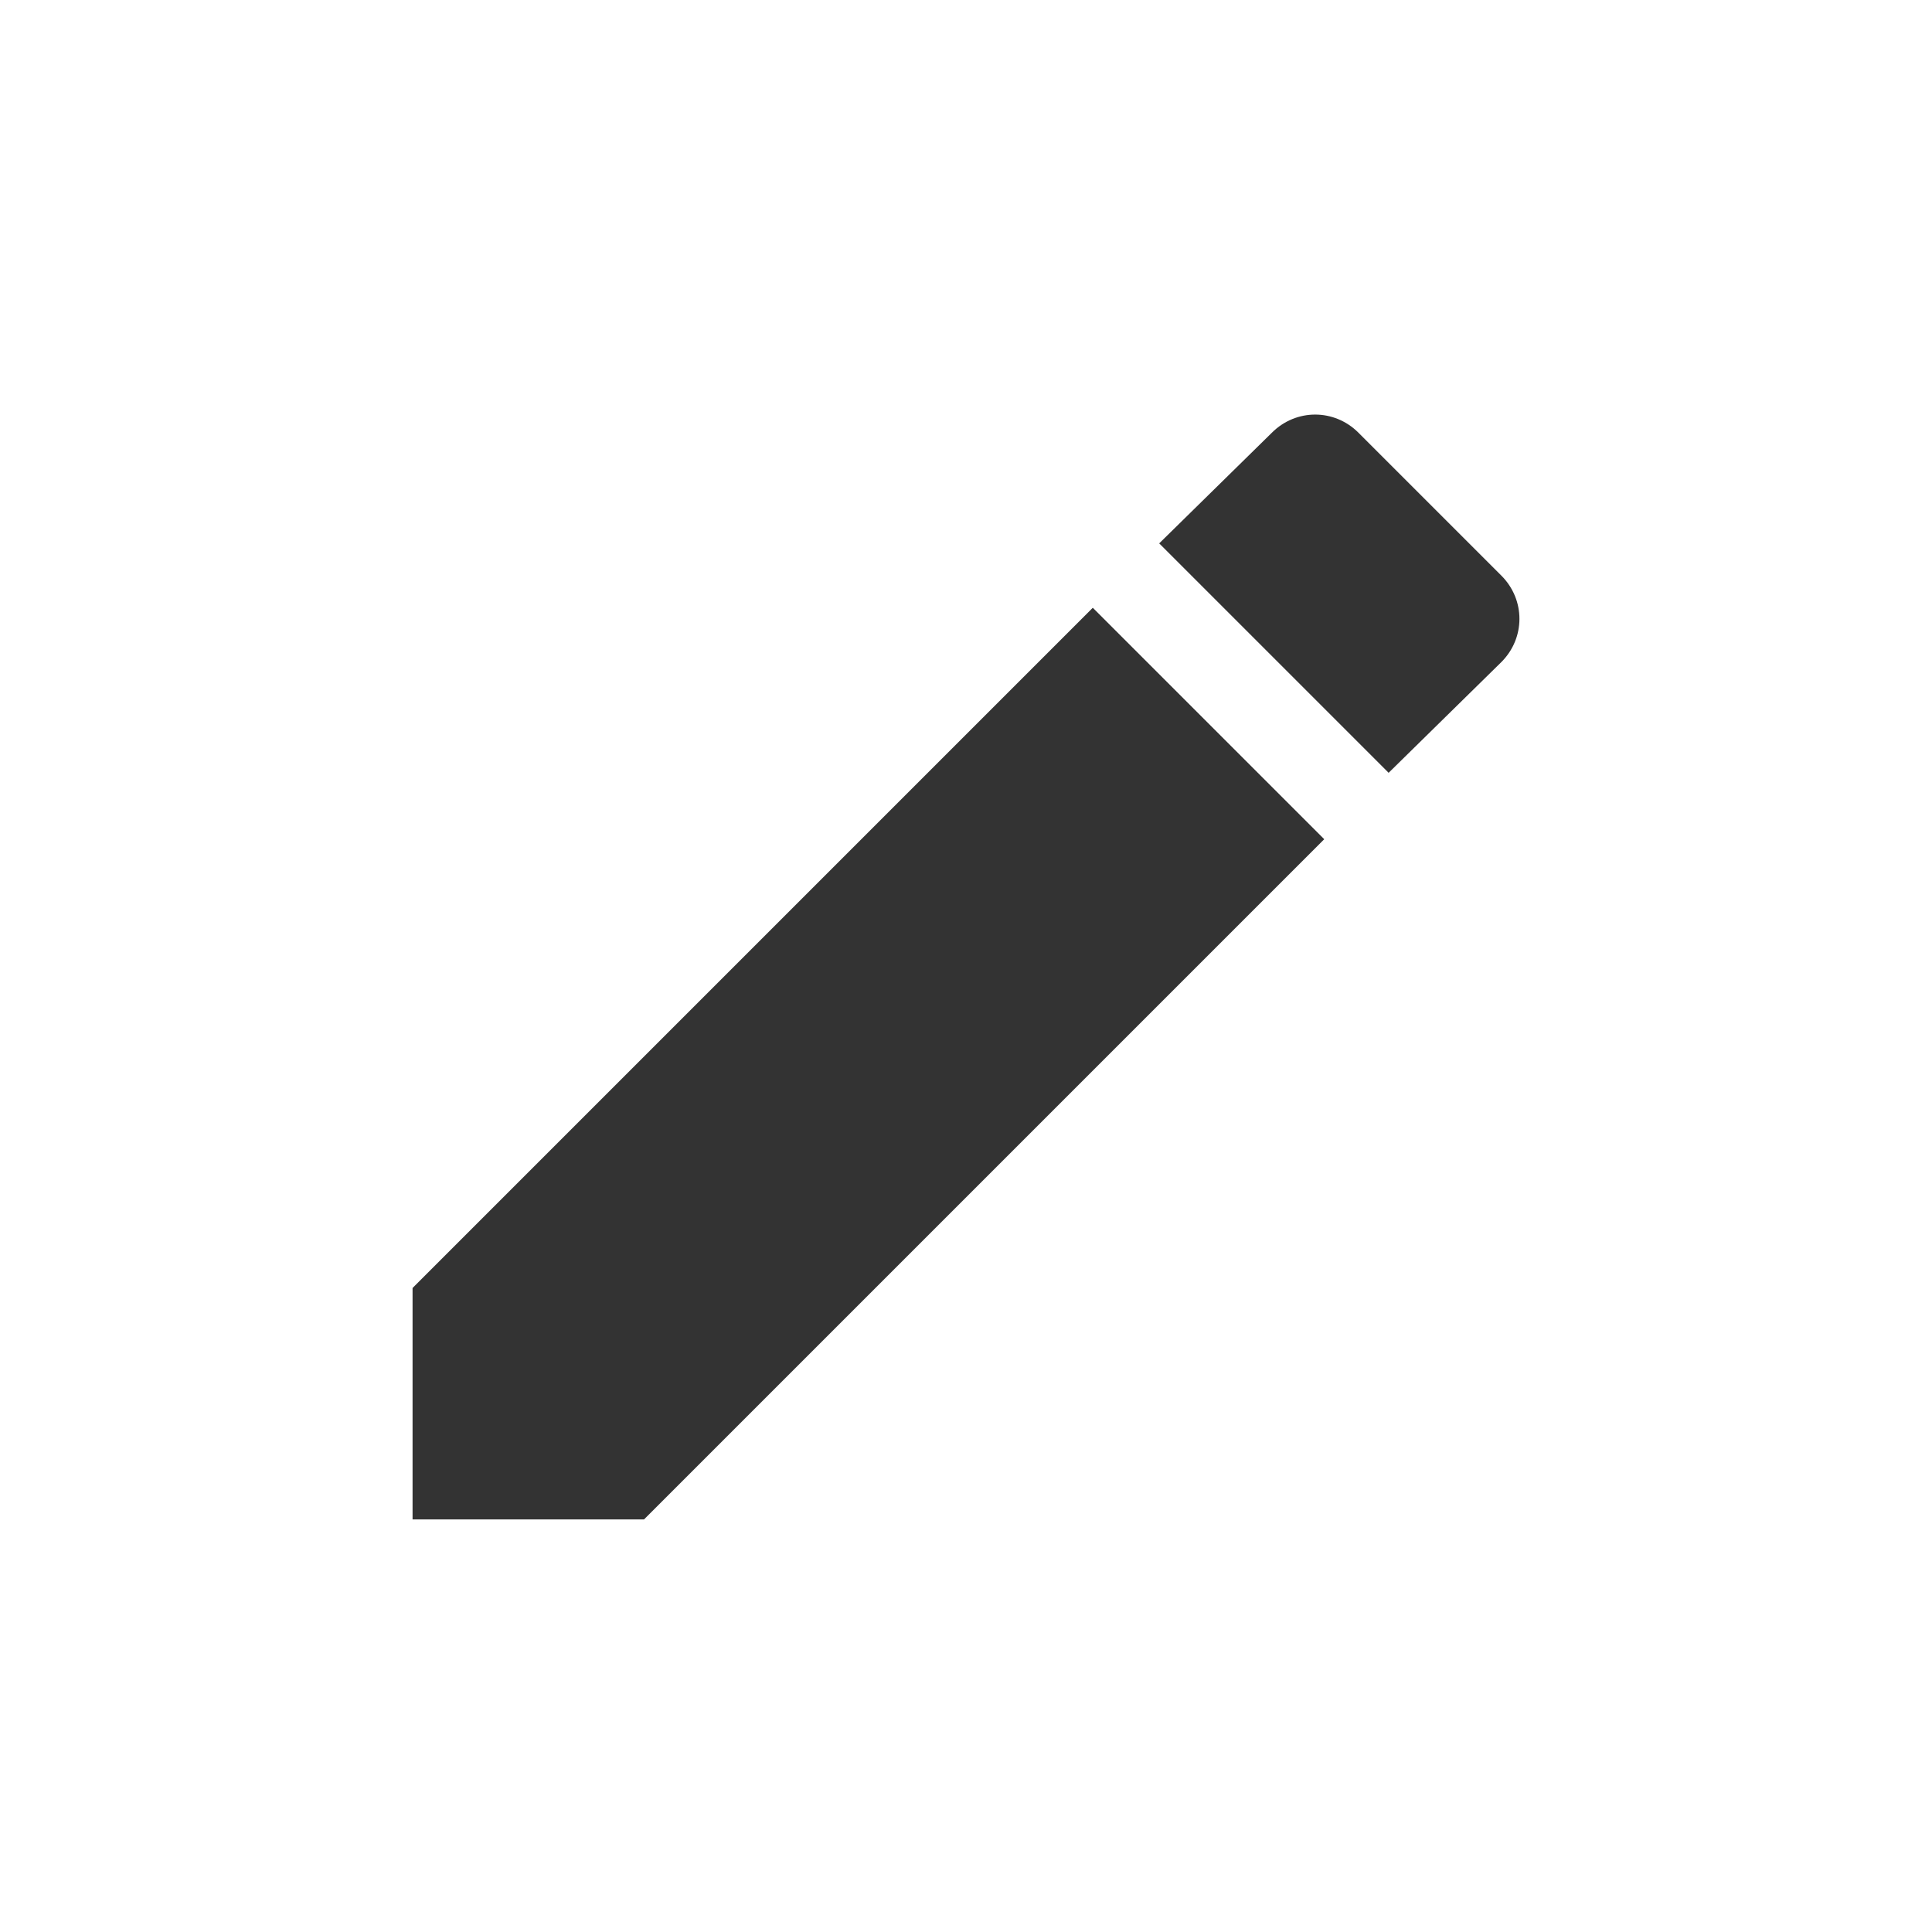
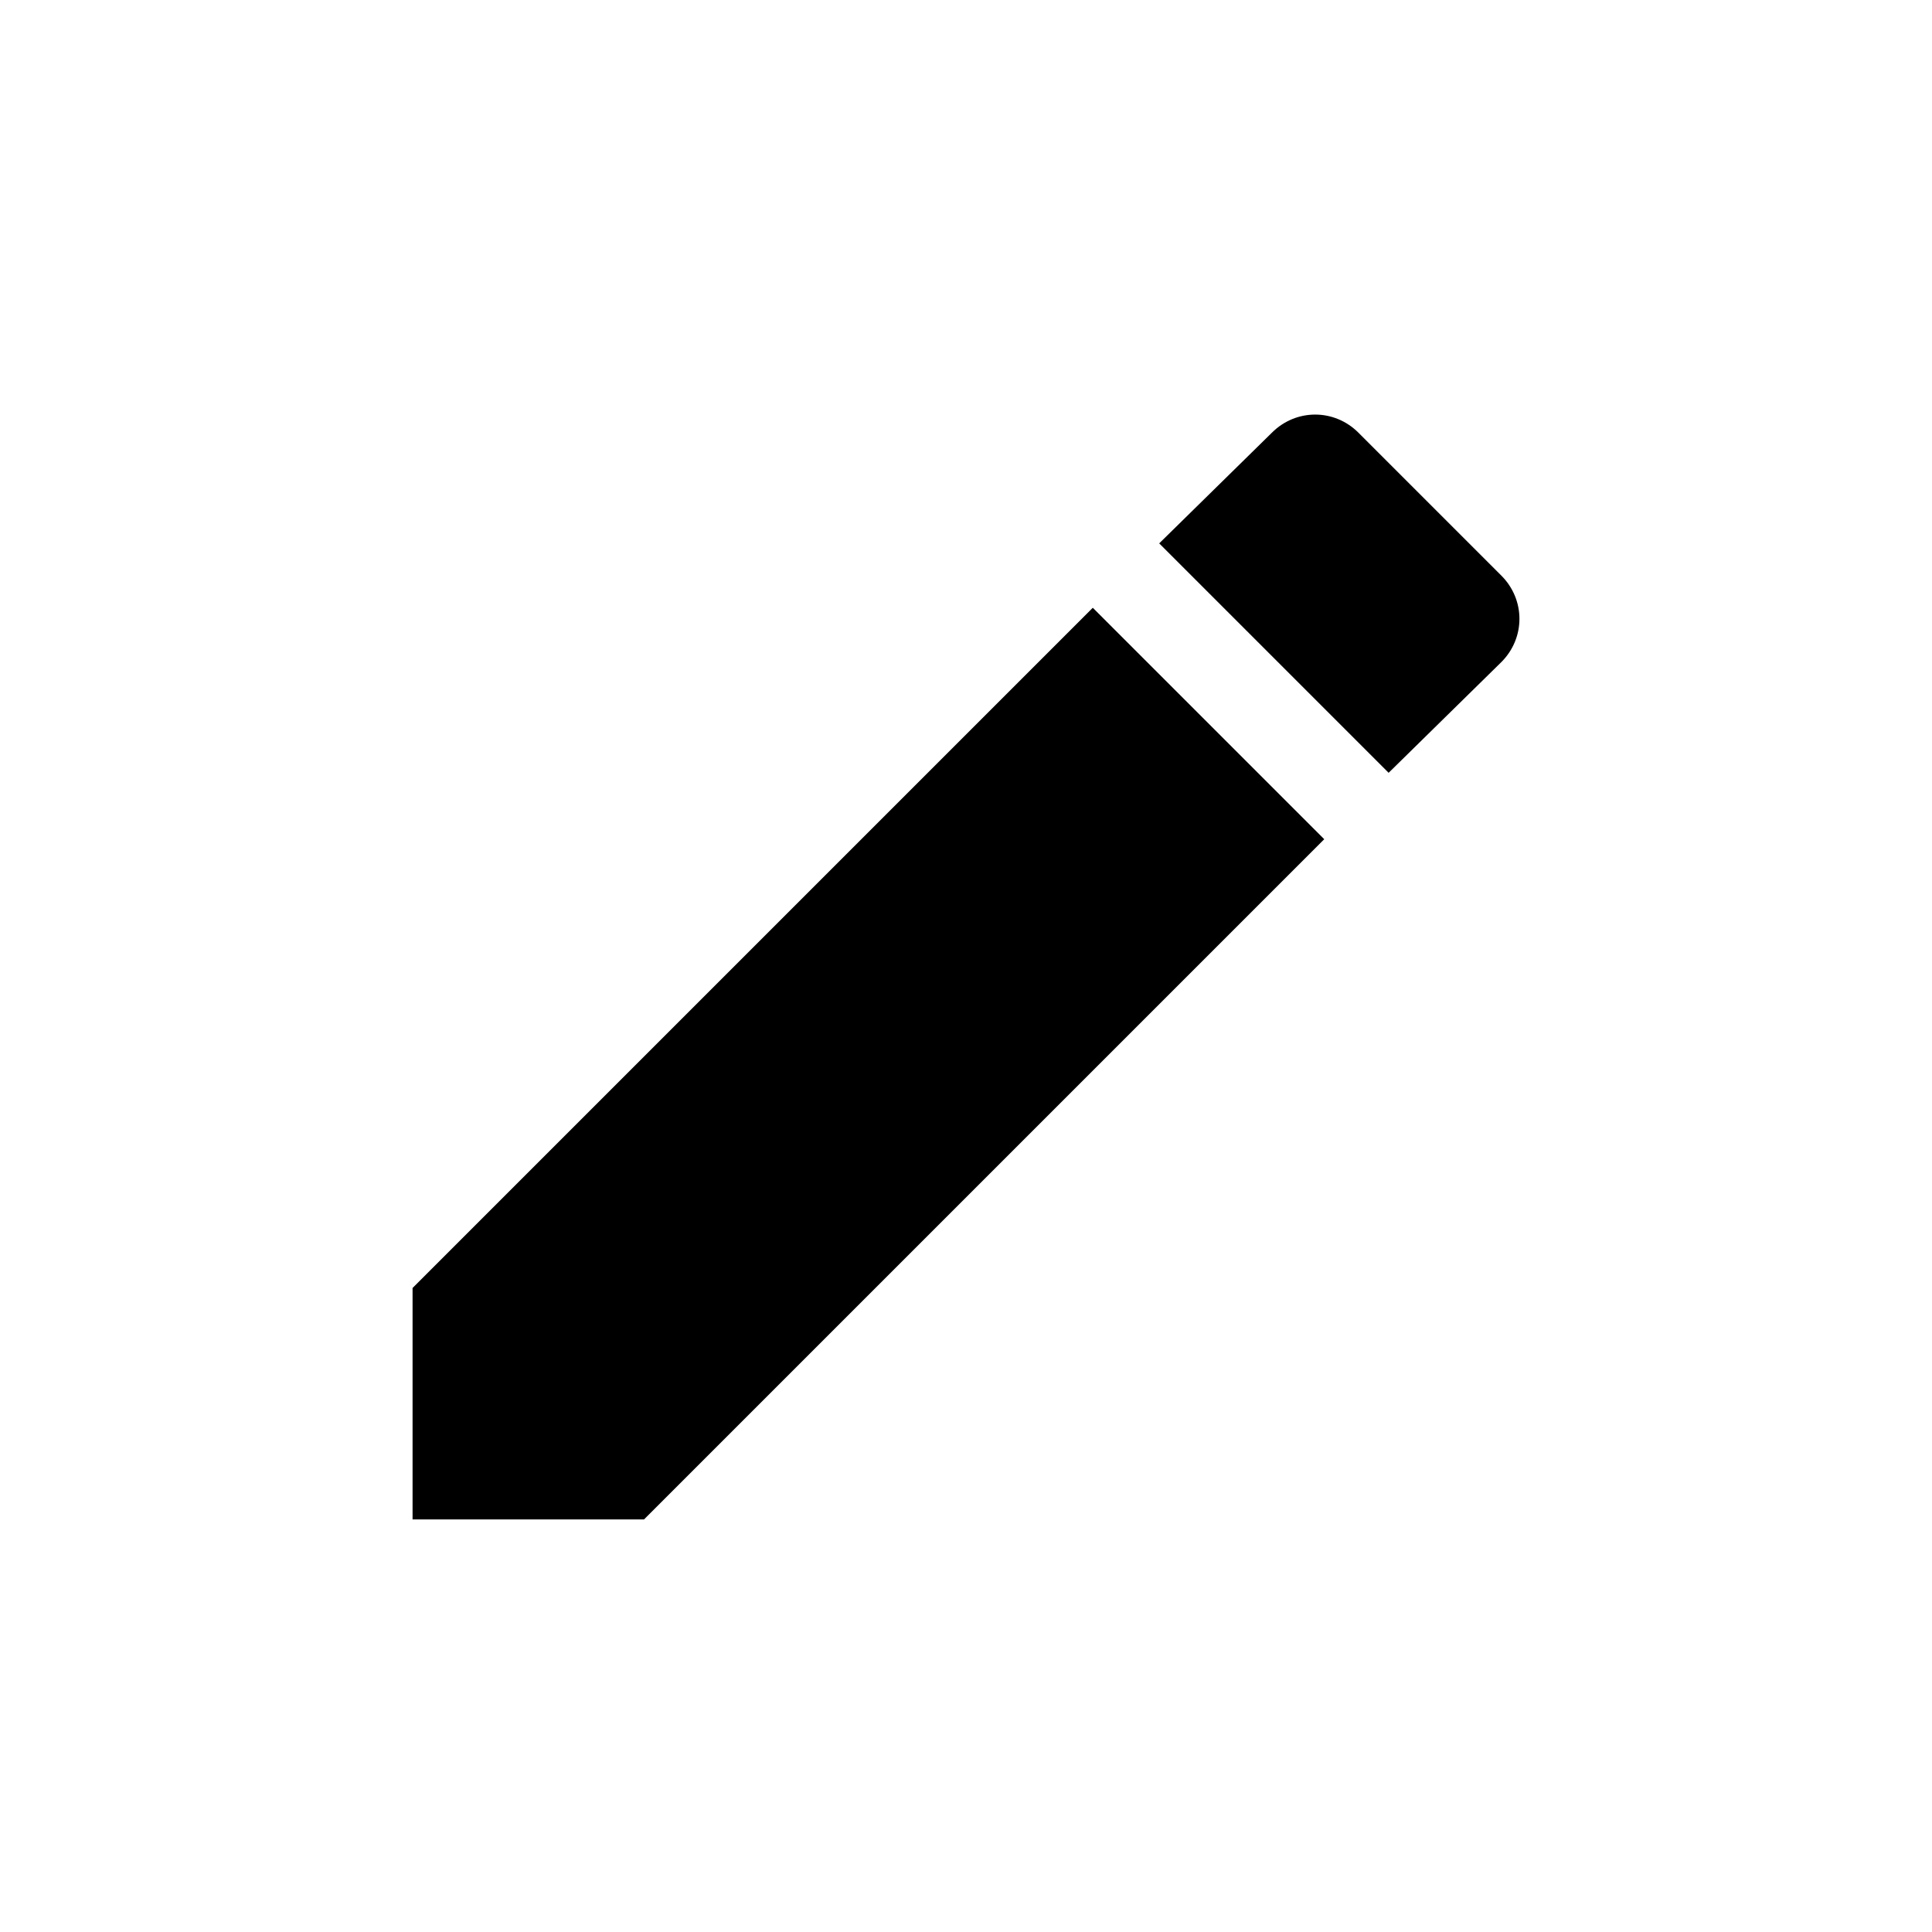
<svg xmlns="http://www.w3.org/2000/svg" version="1.1" id="Layer_1" x="0px" y="0px" viewBox="0 0 96 96" style="enable-background:new 0 0 96 96;" xml:space="preserve">
-   <style type="text/css">
- 	.st0{fill:#333333;}
- </style>
  <g id="XMLID_2_">
    <path id="XMLID_6_" class="st0" d="M20.5,64v11.5H32l33.8-33.8L54.3,30.2L20.5,64z M74.6,32.9c1.2-1.2,1.2-3.1,0-4.3l-7.1-7.1   c-1.2-1.2-3.1-1.2-4.3,0L57.6,27L69,38.4L74.6,32.9z" />
  </g>
</svg>
